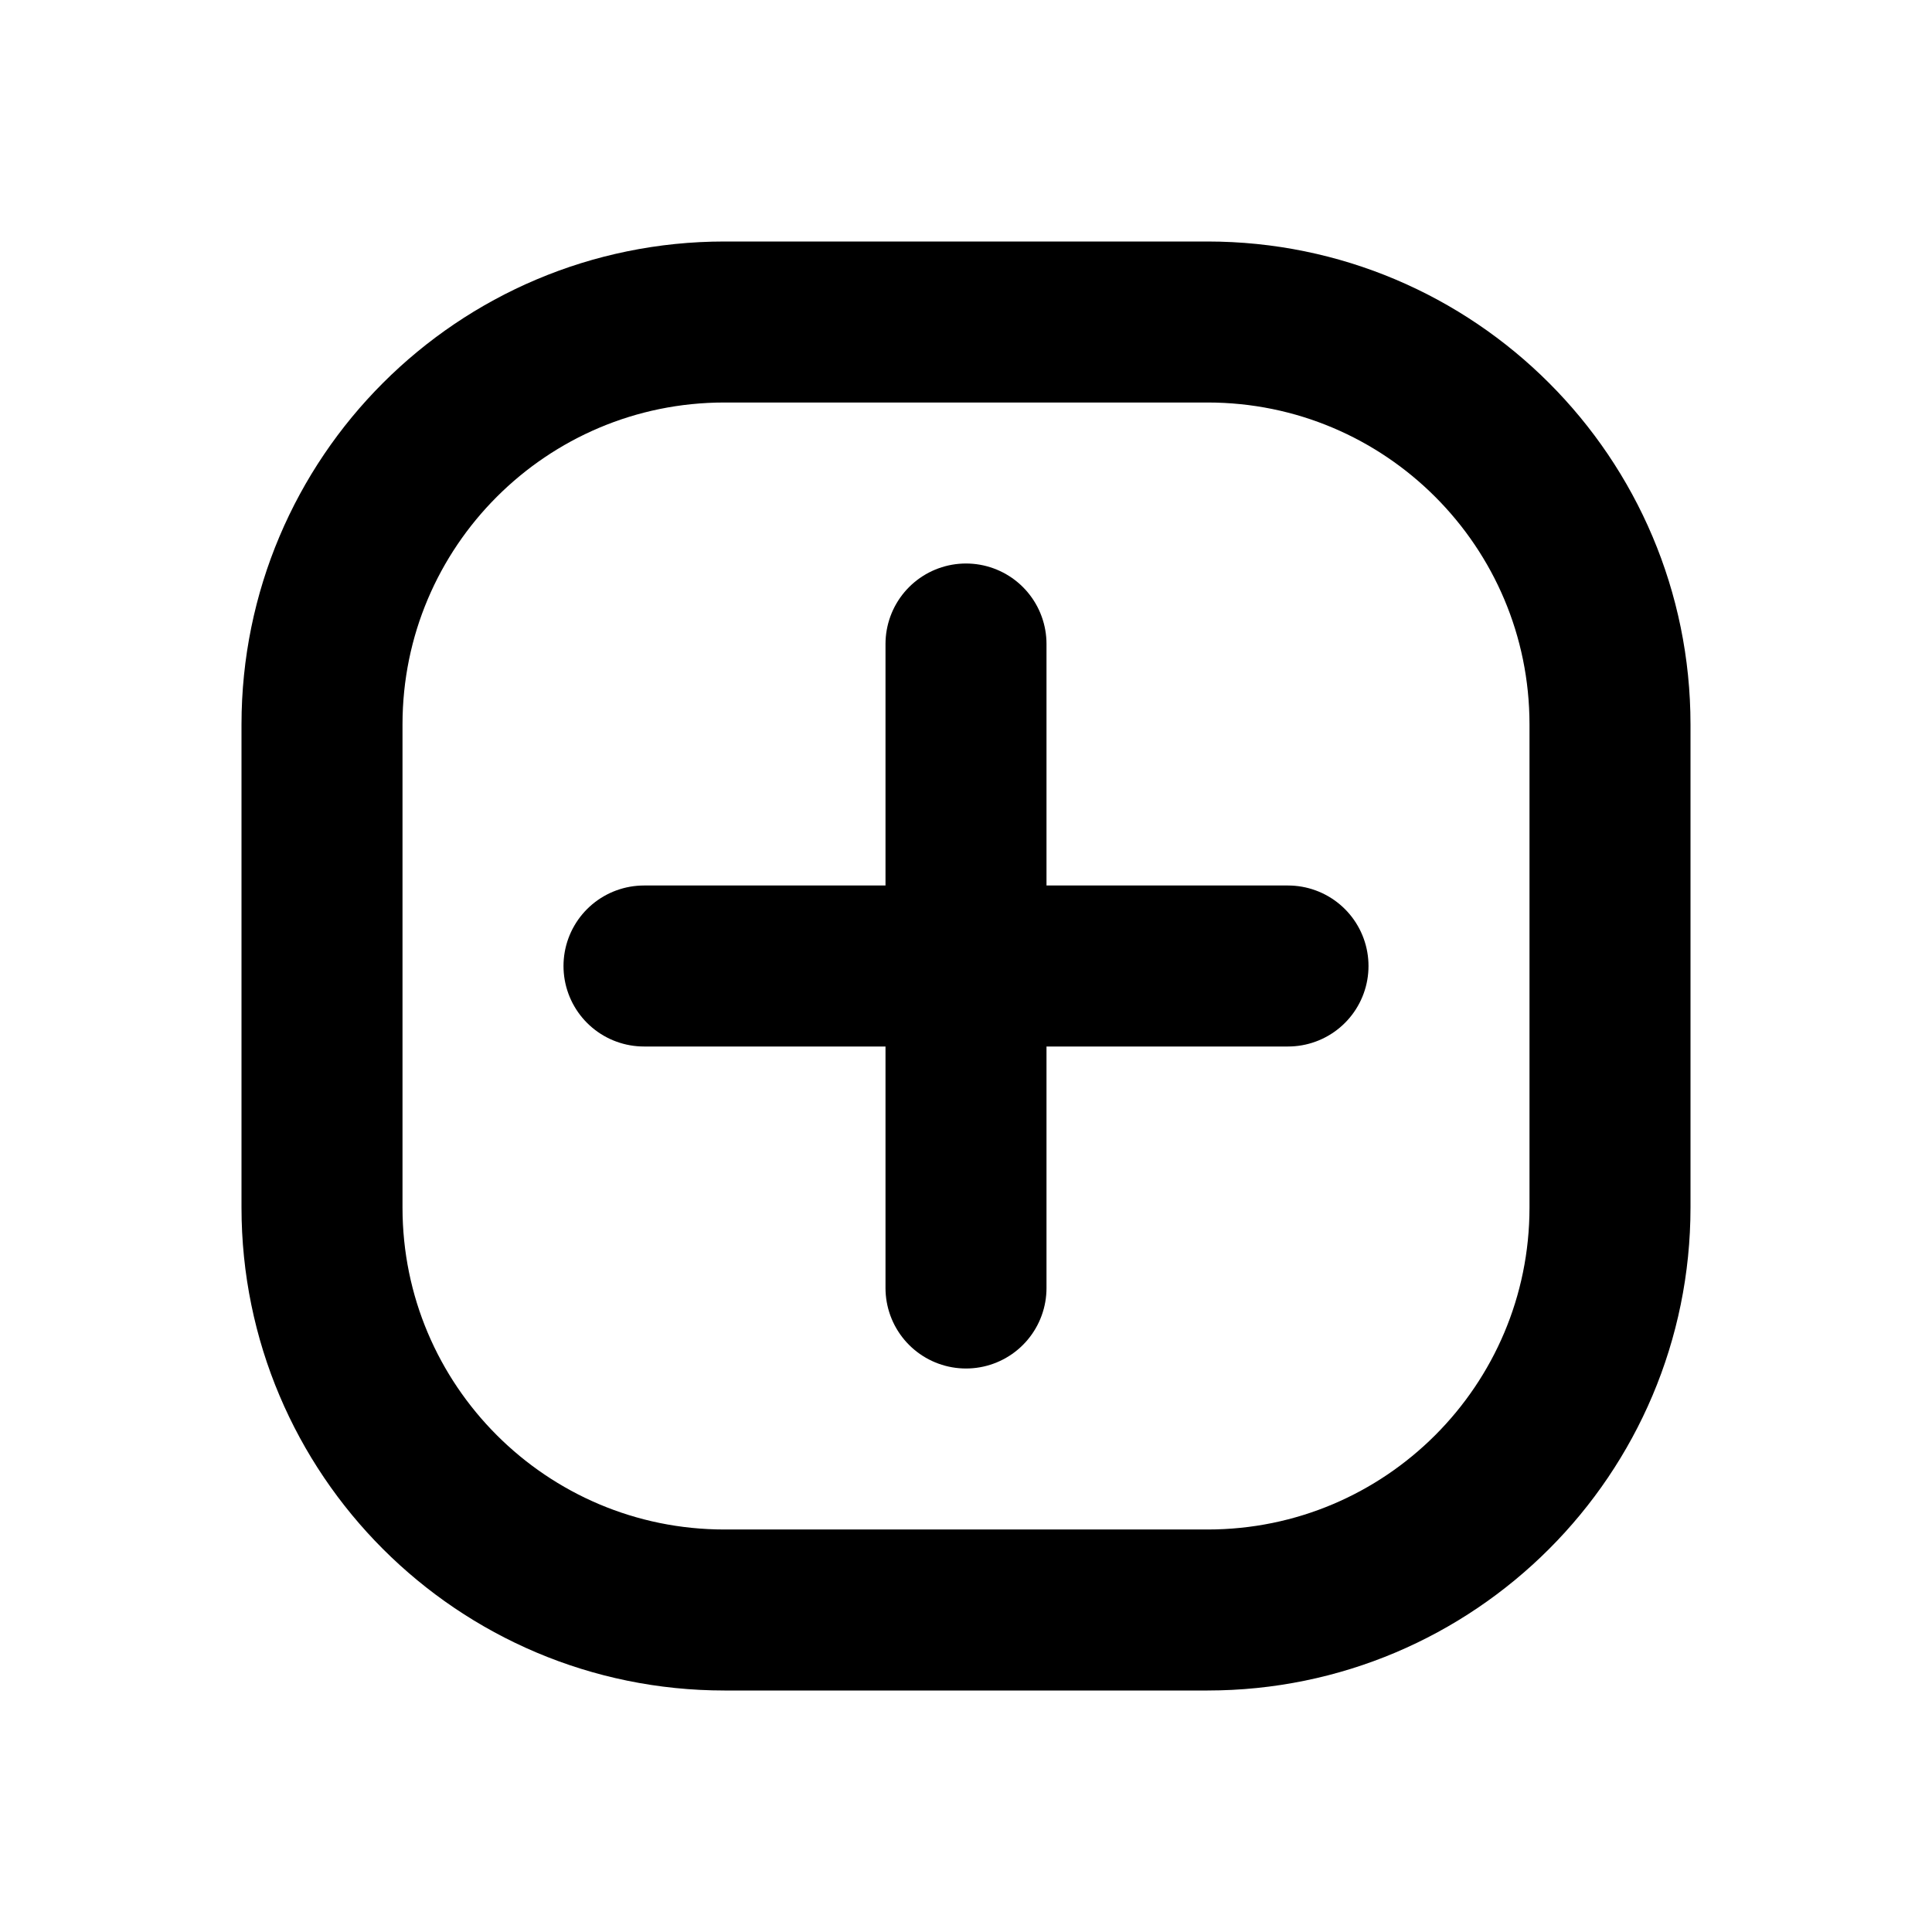
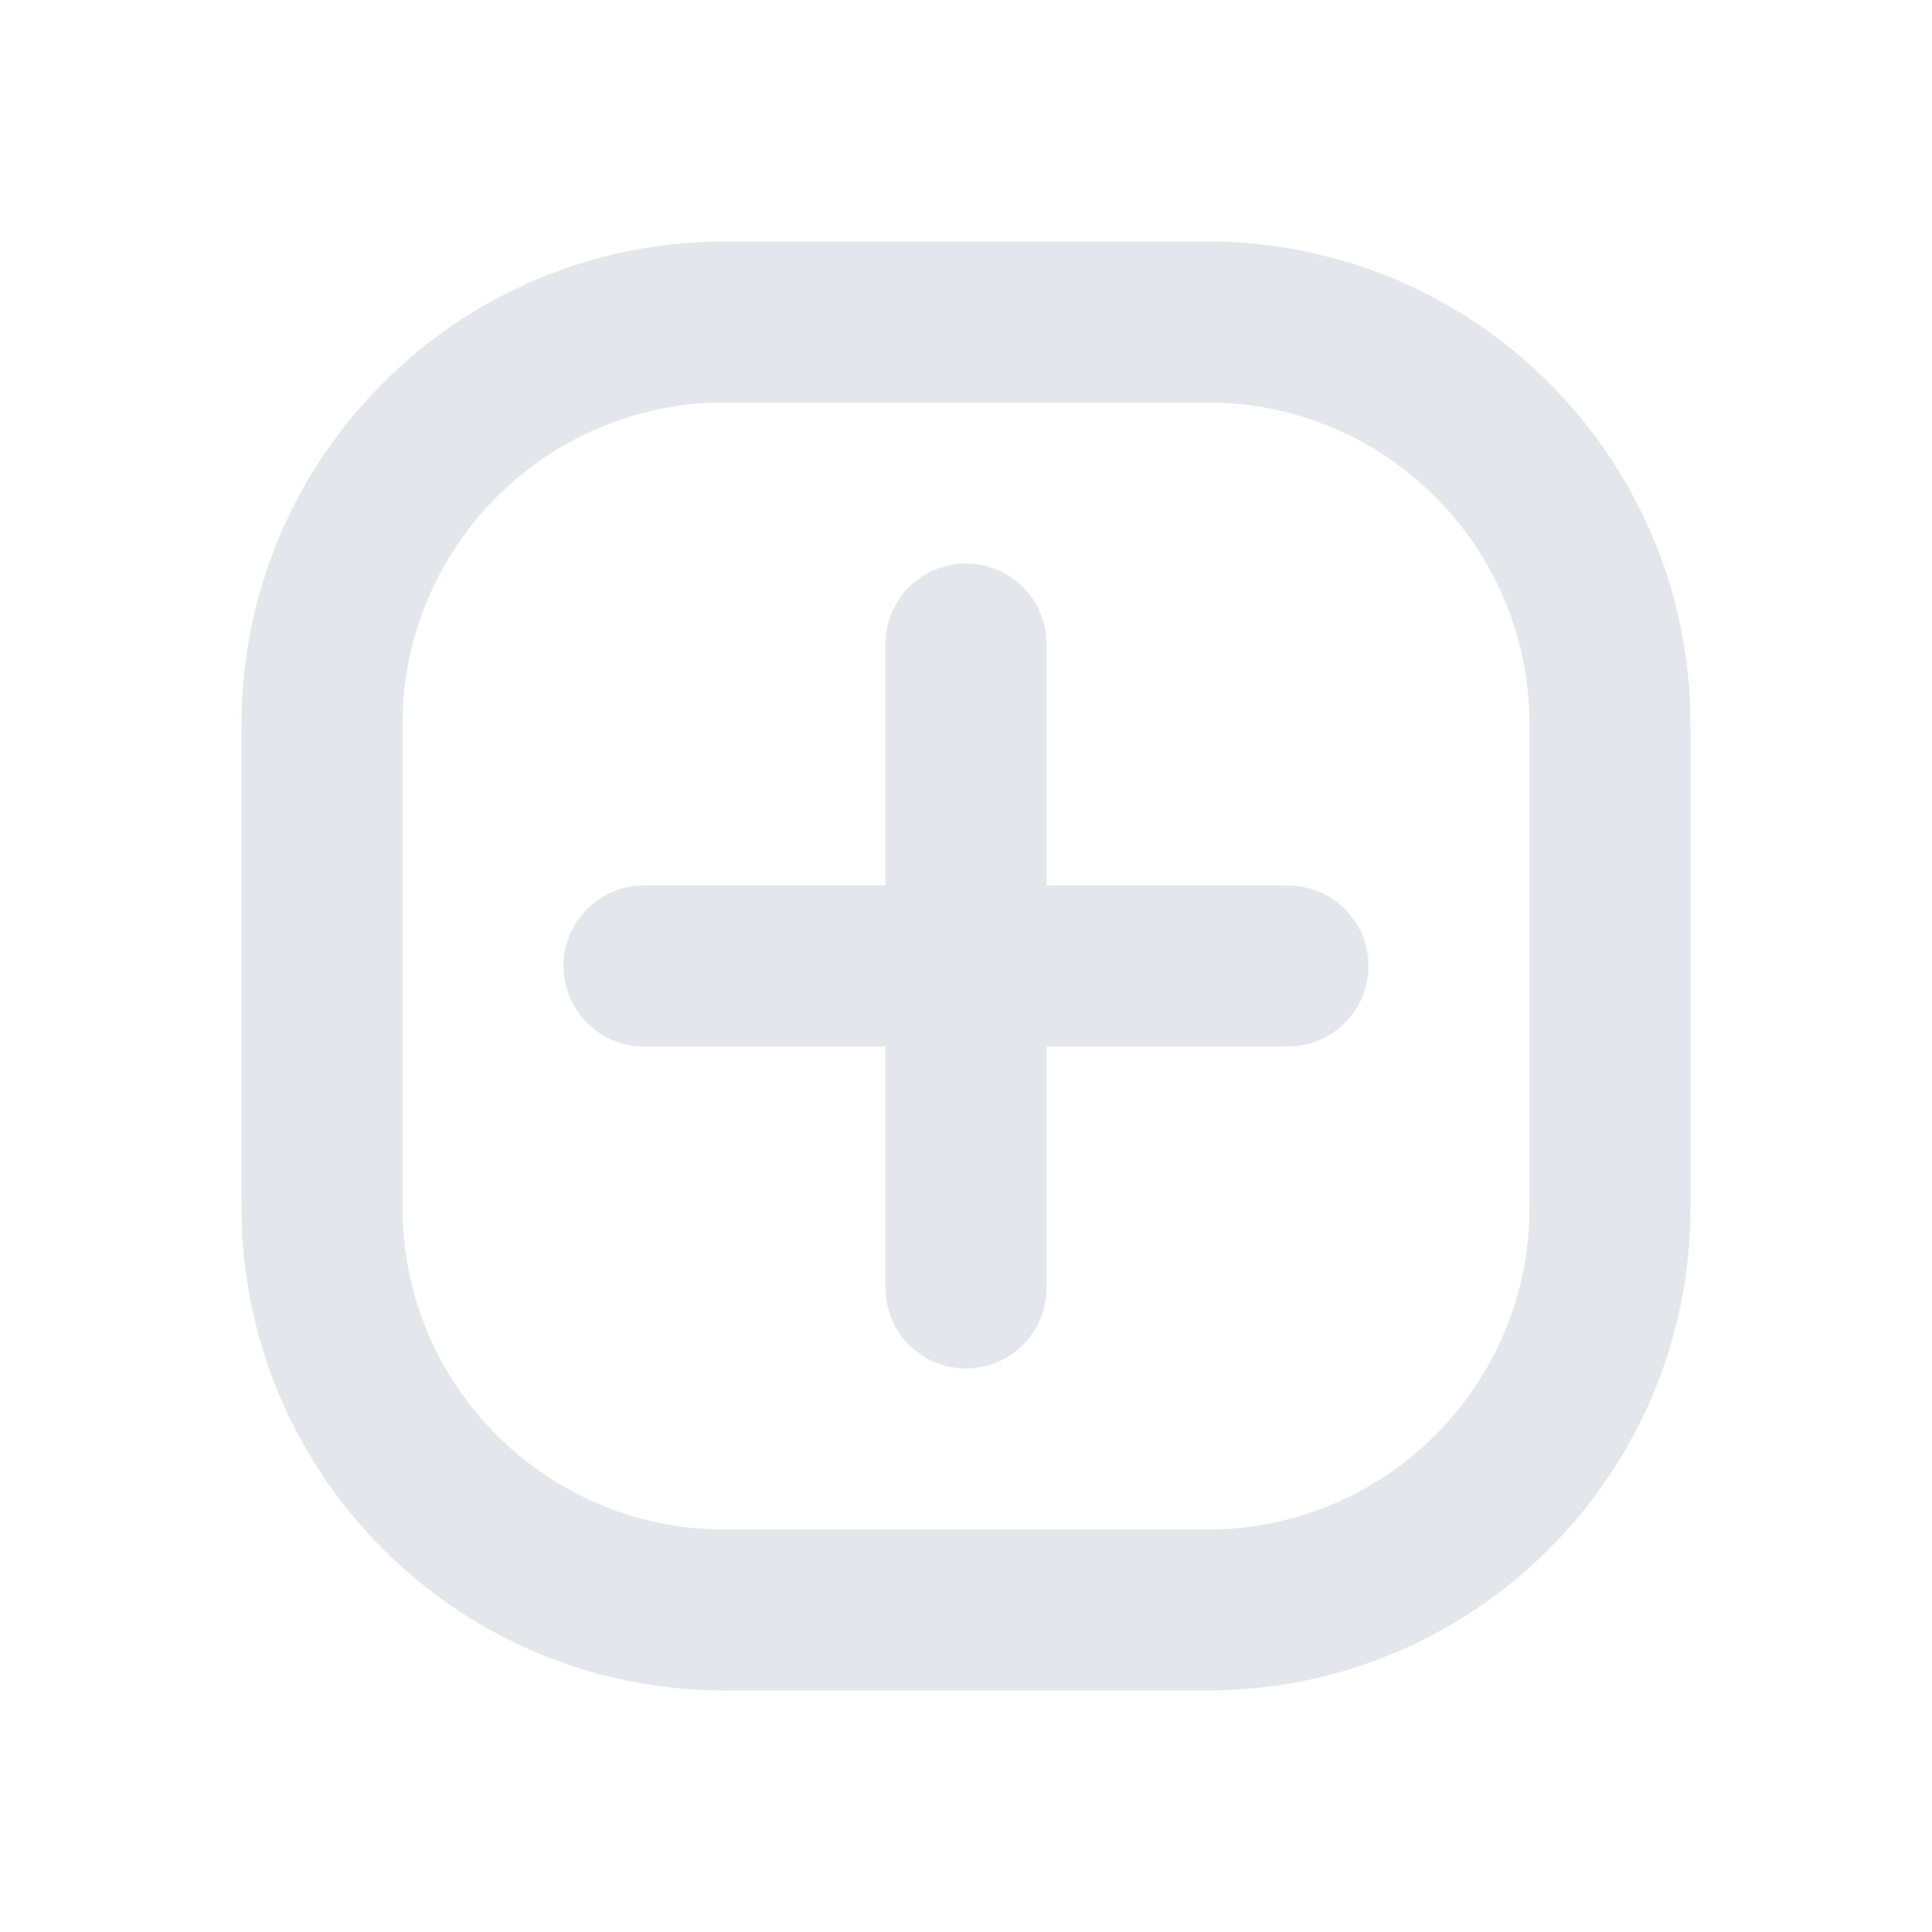
- <svg xmlns="http://www.w3.org/2000/svg" viewBox="0 0 24 24" fill="none" stroke="currentColor" stroke-width="2" stroke-linecap="round" stroke-linejoin="round">
+ <svg xmlns="http://www.w3.org/2000/svg" viewBox="0 0 24 24" fill="none" stroke="#e4e6eb" stroke-width="2" stroke-linecap="round" stroke-linejoin="round">
  <rect x="4" y="4" width="16" height="16" rx="5" />
  <path d="M12 8v8M8 12h8" />
</svg>
